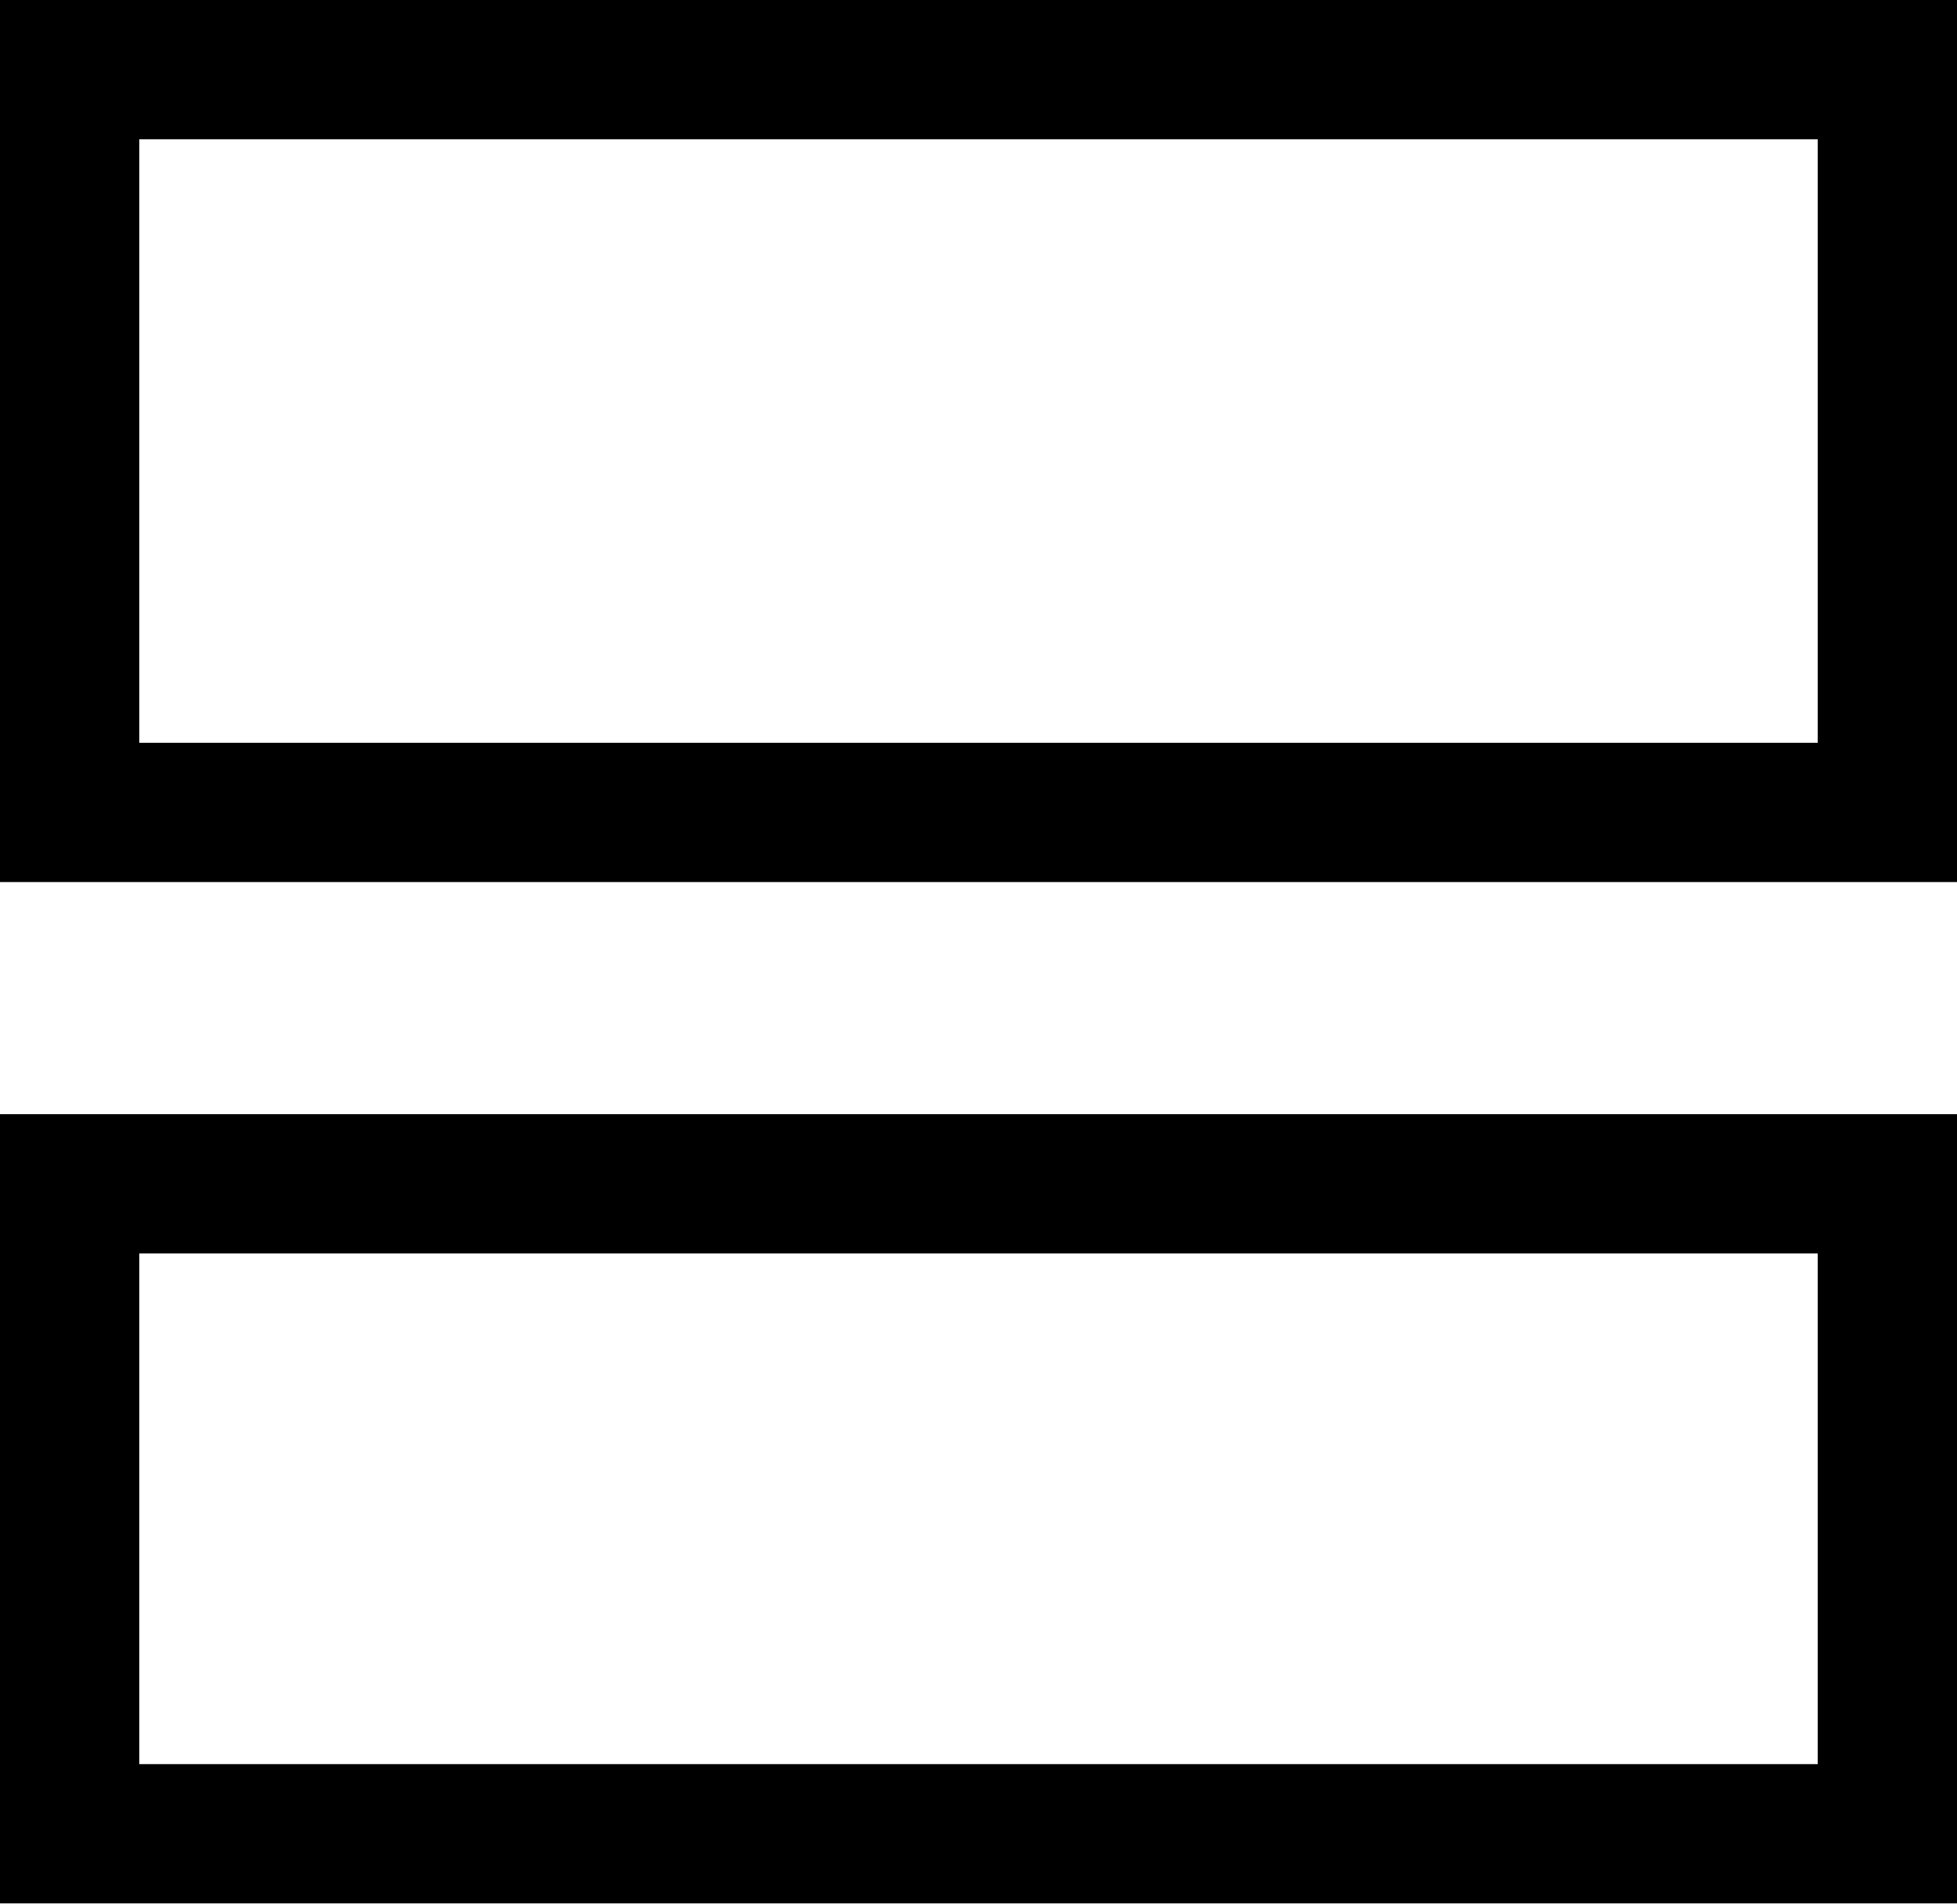
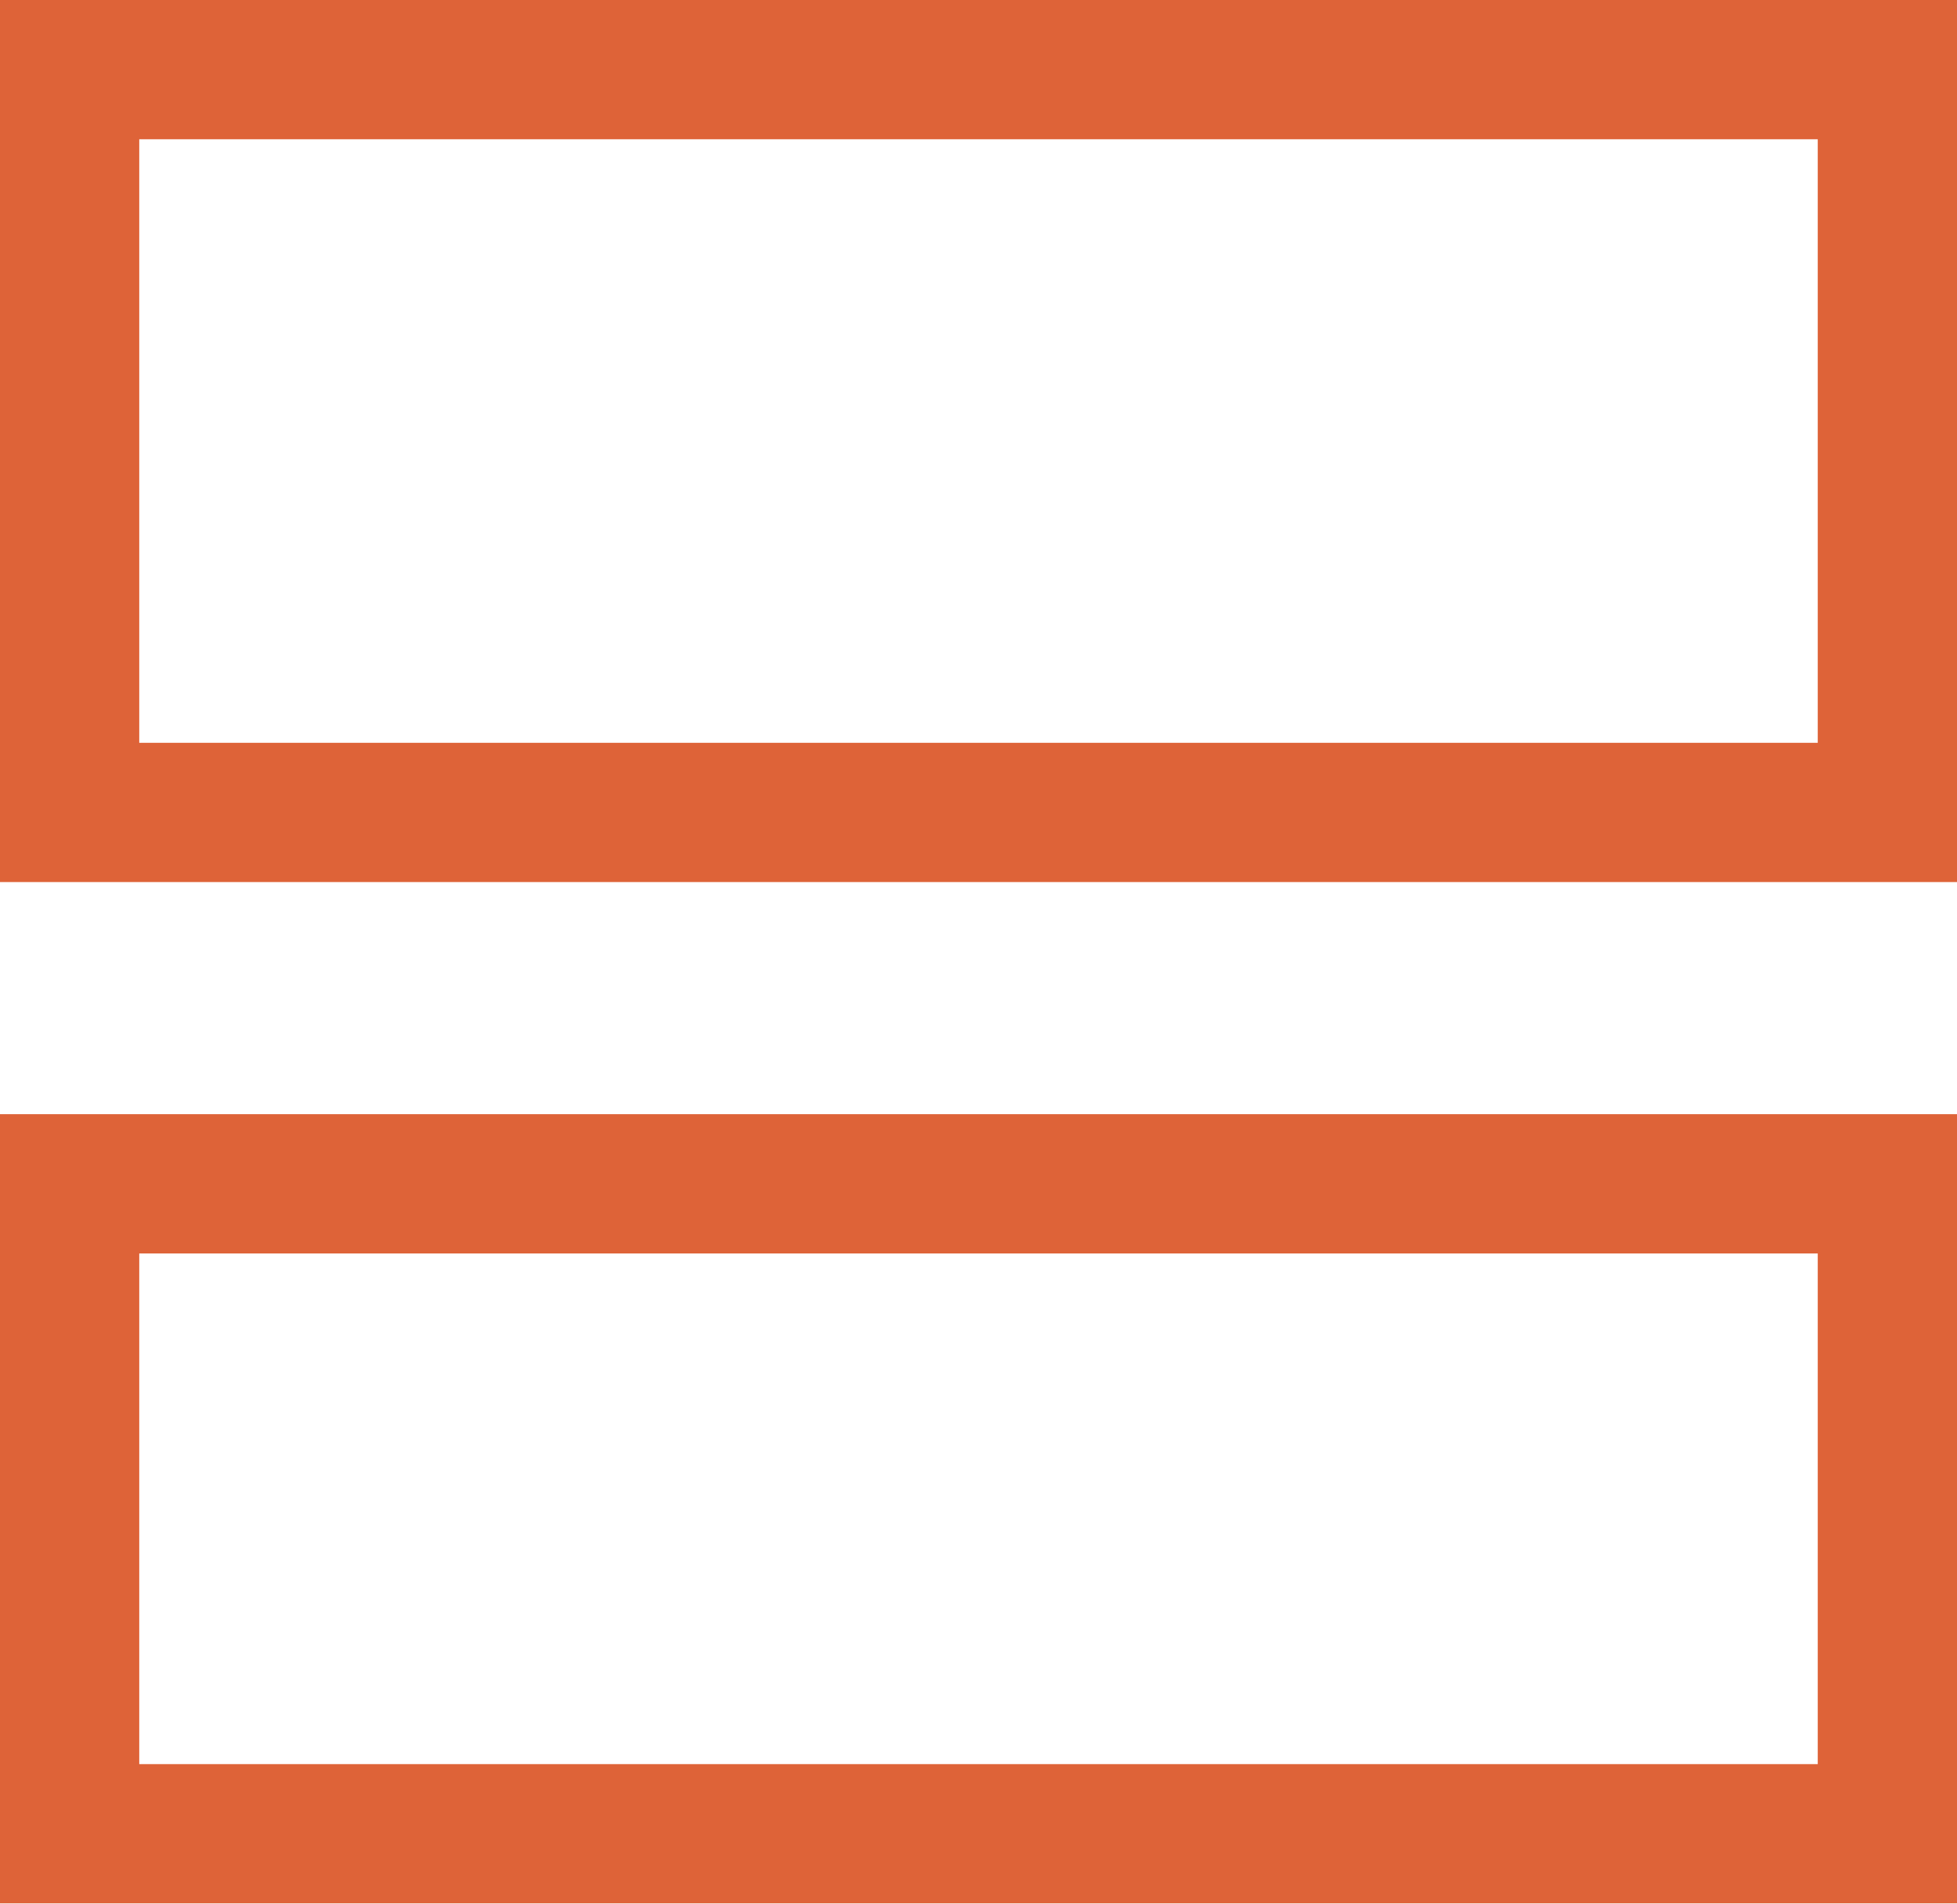
<svg xmlns="http://www.w3.org/2000/svg" id="Calque_1" data-name="Calque 1" viewBox="0 0 21.08 20.5">
  <defs>
-     <style>.cls-1{fill:none;stroke:#000;stroke-linecap:round;stroke-width:1.5px;}</style>
+     <style>.cls-1{fill:none;stroke:#de6338;stroke-linecap:round;stroke-width:1.5px;}</style>
  </defs>
  <g id="Groupe_80" data-name="Groupe 80">
    <rect id="Rectangle_50" data-name="Rectangle 50" class="cls-1" x="0.75" y="0.75" width="19.58" height="8" />
    <rect id="Rectangle_51" data-name="Rectangle 51" class="cls-1" x="0.75" y="12.75" width="19.58" height="7" />
  </g>
</svg>
